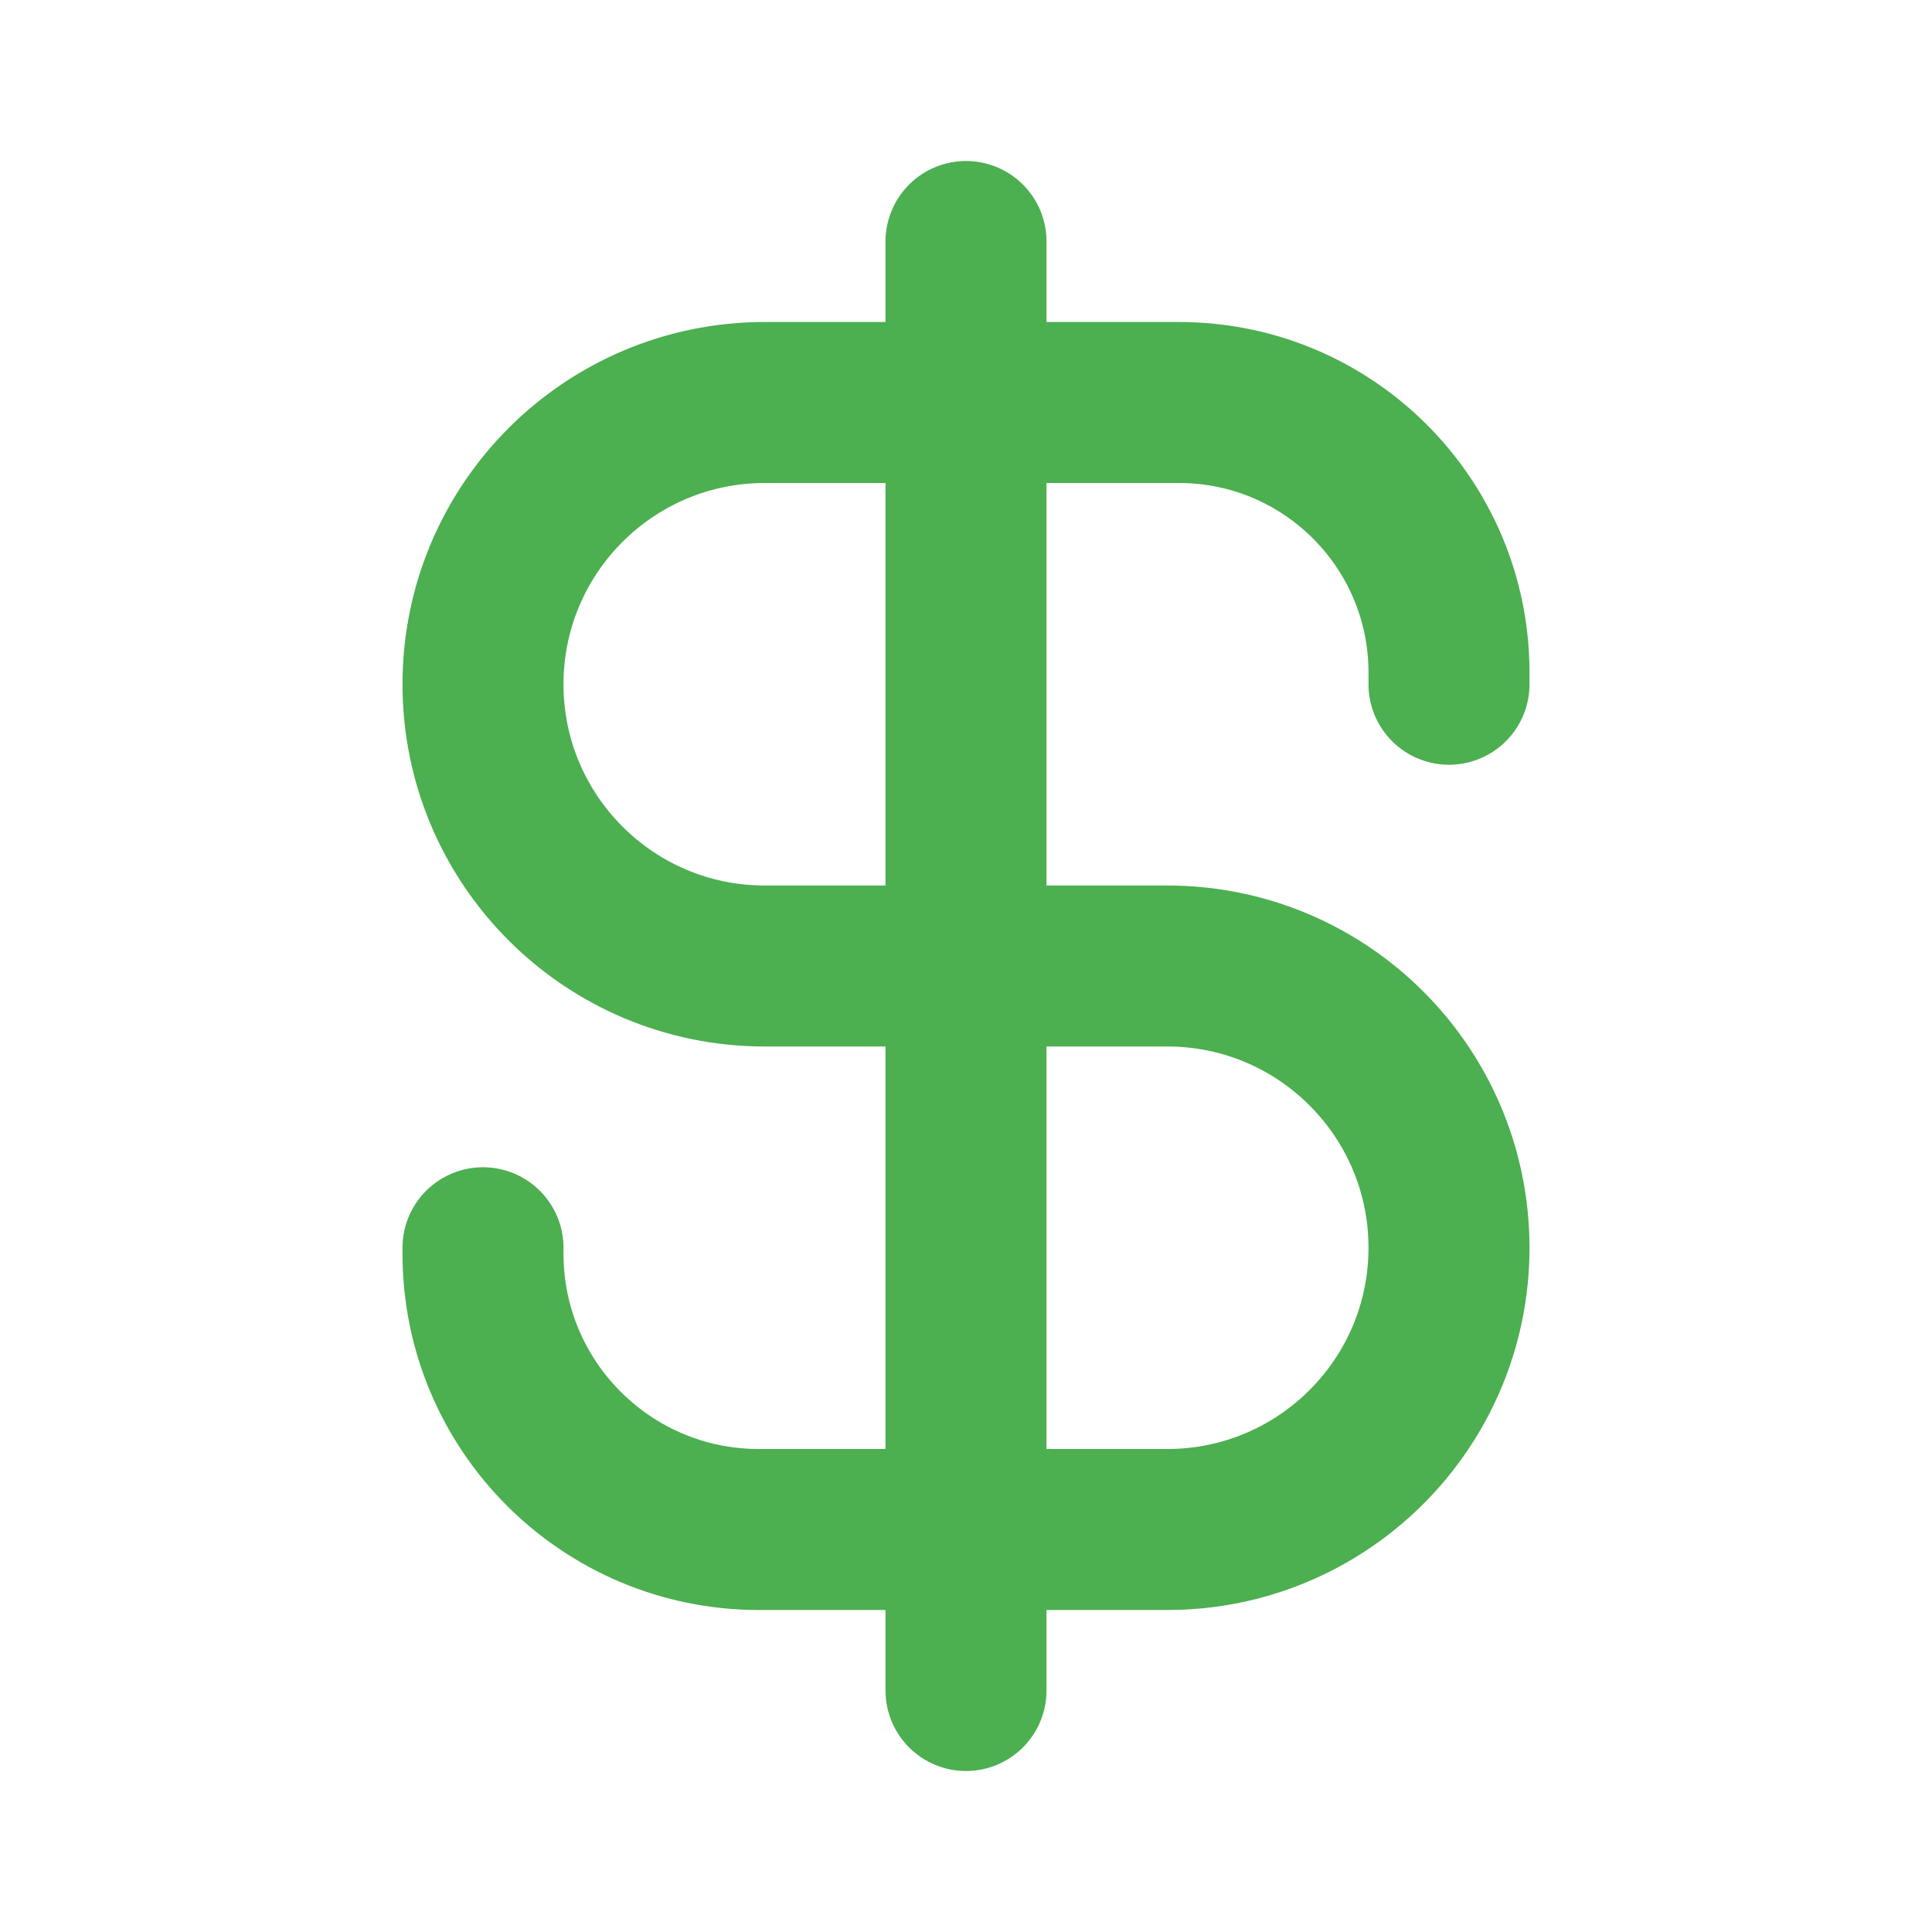
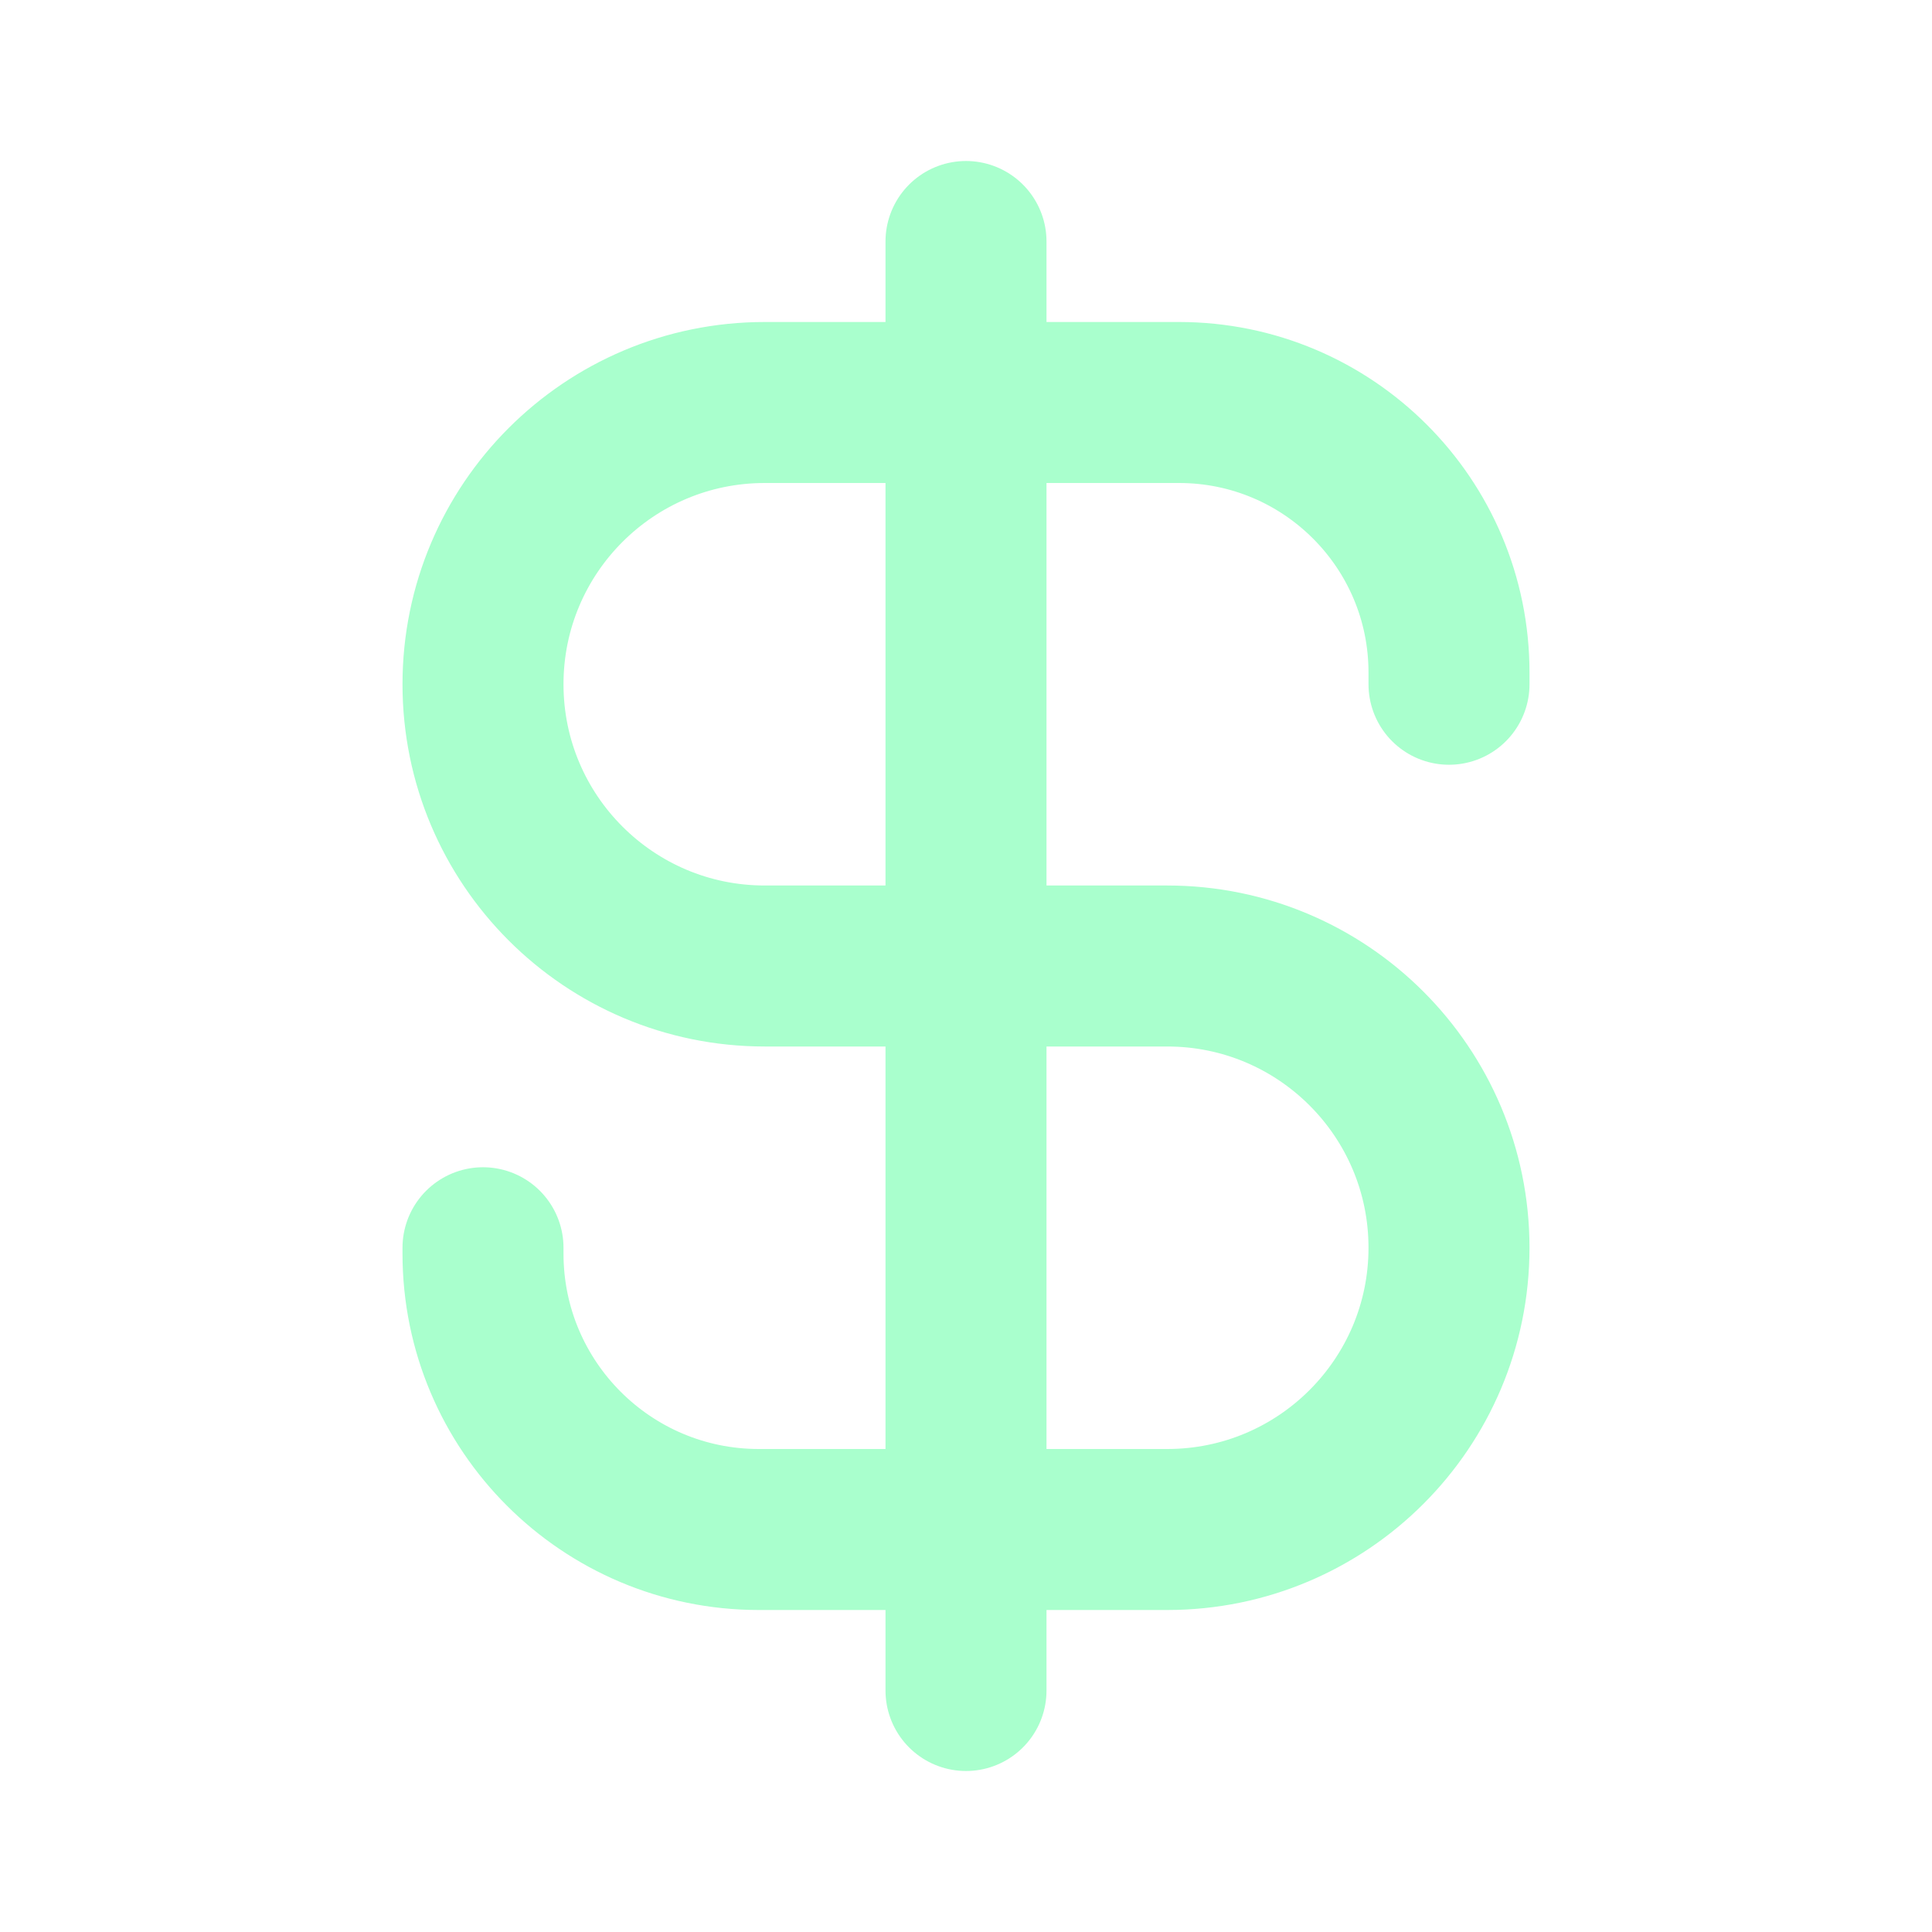
<svg xmlns="http://www.w3.org/2000/svg" width="800px" height="800px" viewBox="0 0 24 24" fill="none">
-   <path d="M18 8.5V8.354C18 6.502 16.498 5 14.646 5H9.5C7.567 5 6 6.567 6 8.5C6 10.433 7.567 12 9.5 12H14.5C16.433 12 18 13.567 18 15.5C18 17.433 16.433 19 14.5 19H9.427C7.534 19 6 17.466 6 15.573V15.5M12 3V21" stroke="#4caf50" stroke-width="2" stroke-linecap="round" stroke-linejoin="round" />
+   <path d="M18 8.5V8.354C18 6.502 16.498 5 14.646 5H9.5C7.567 5 6 6.567 6 8.5C6 10.433 7.567 12 9.5 12H14.5C16.433 12 18 13.567 18 15.5C18 17.433 16.433 19 14.5 19H9.427C7.534 19 6 17.466 6 15.573V15.5M12 3V21" stroke="#a9ffcdff" stroke-width="2" stroke-linecap="round" stroke-linejoin="round" />
</svg>
